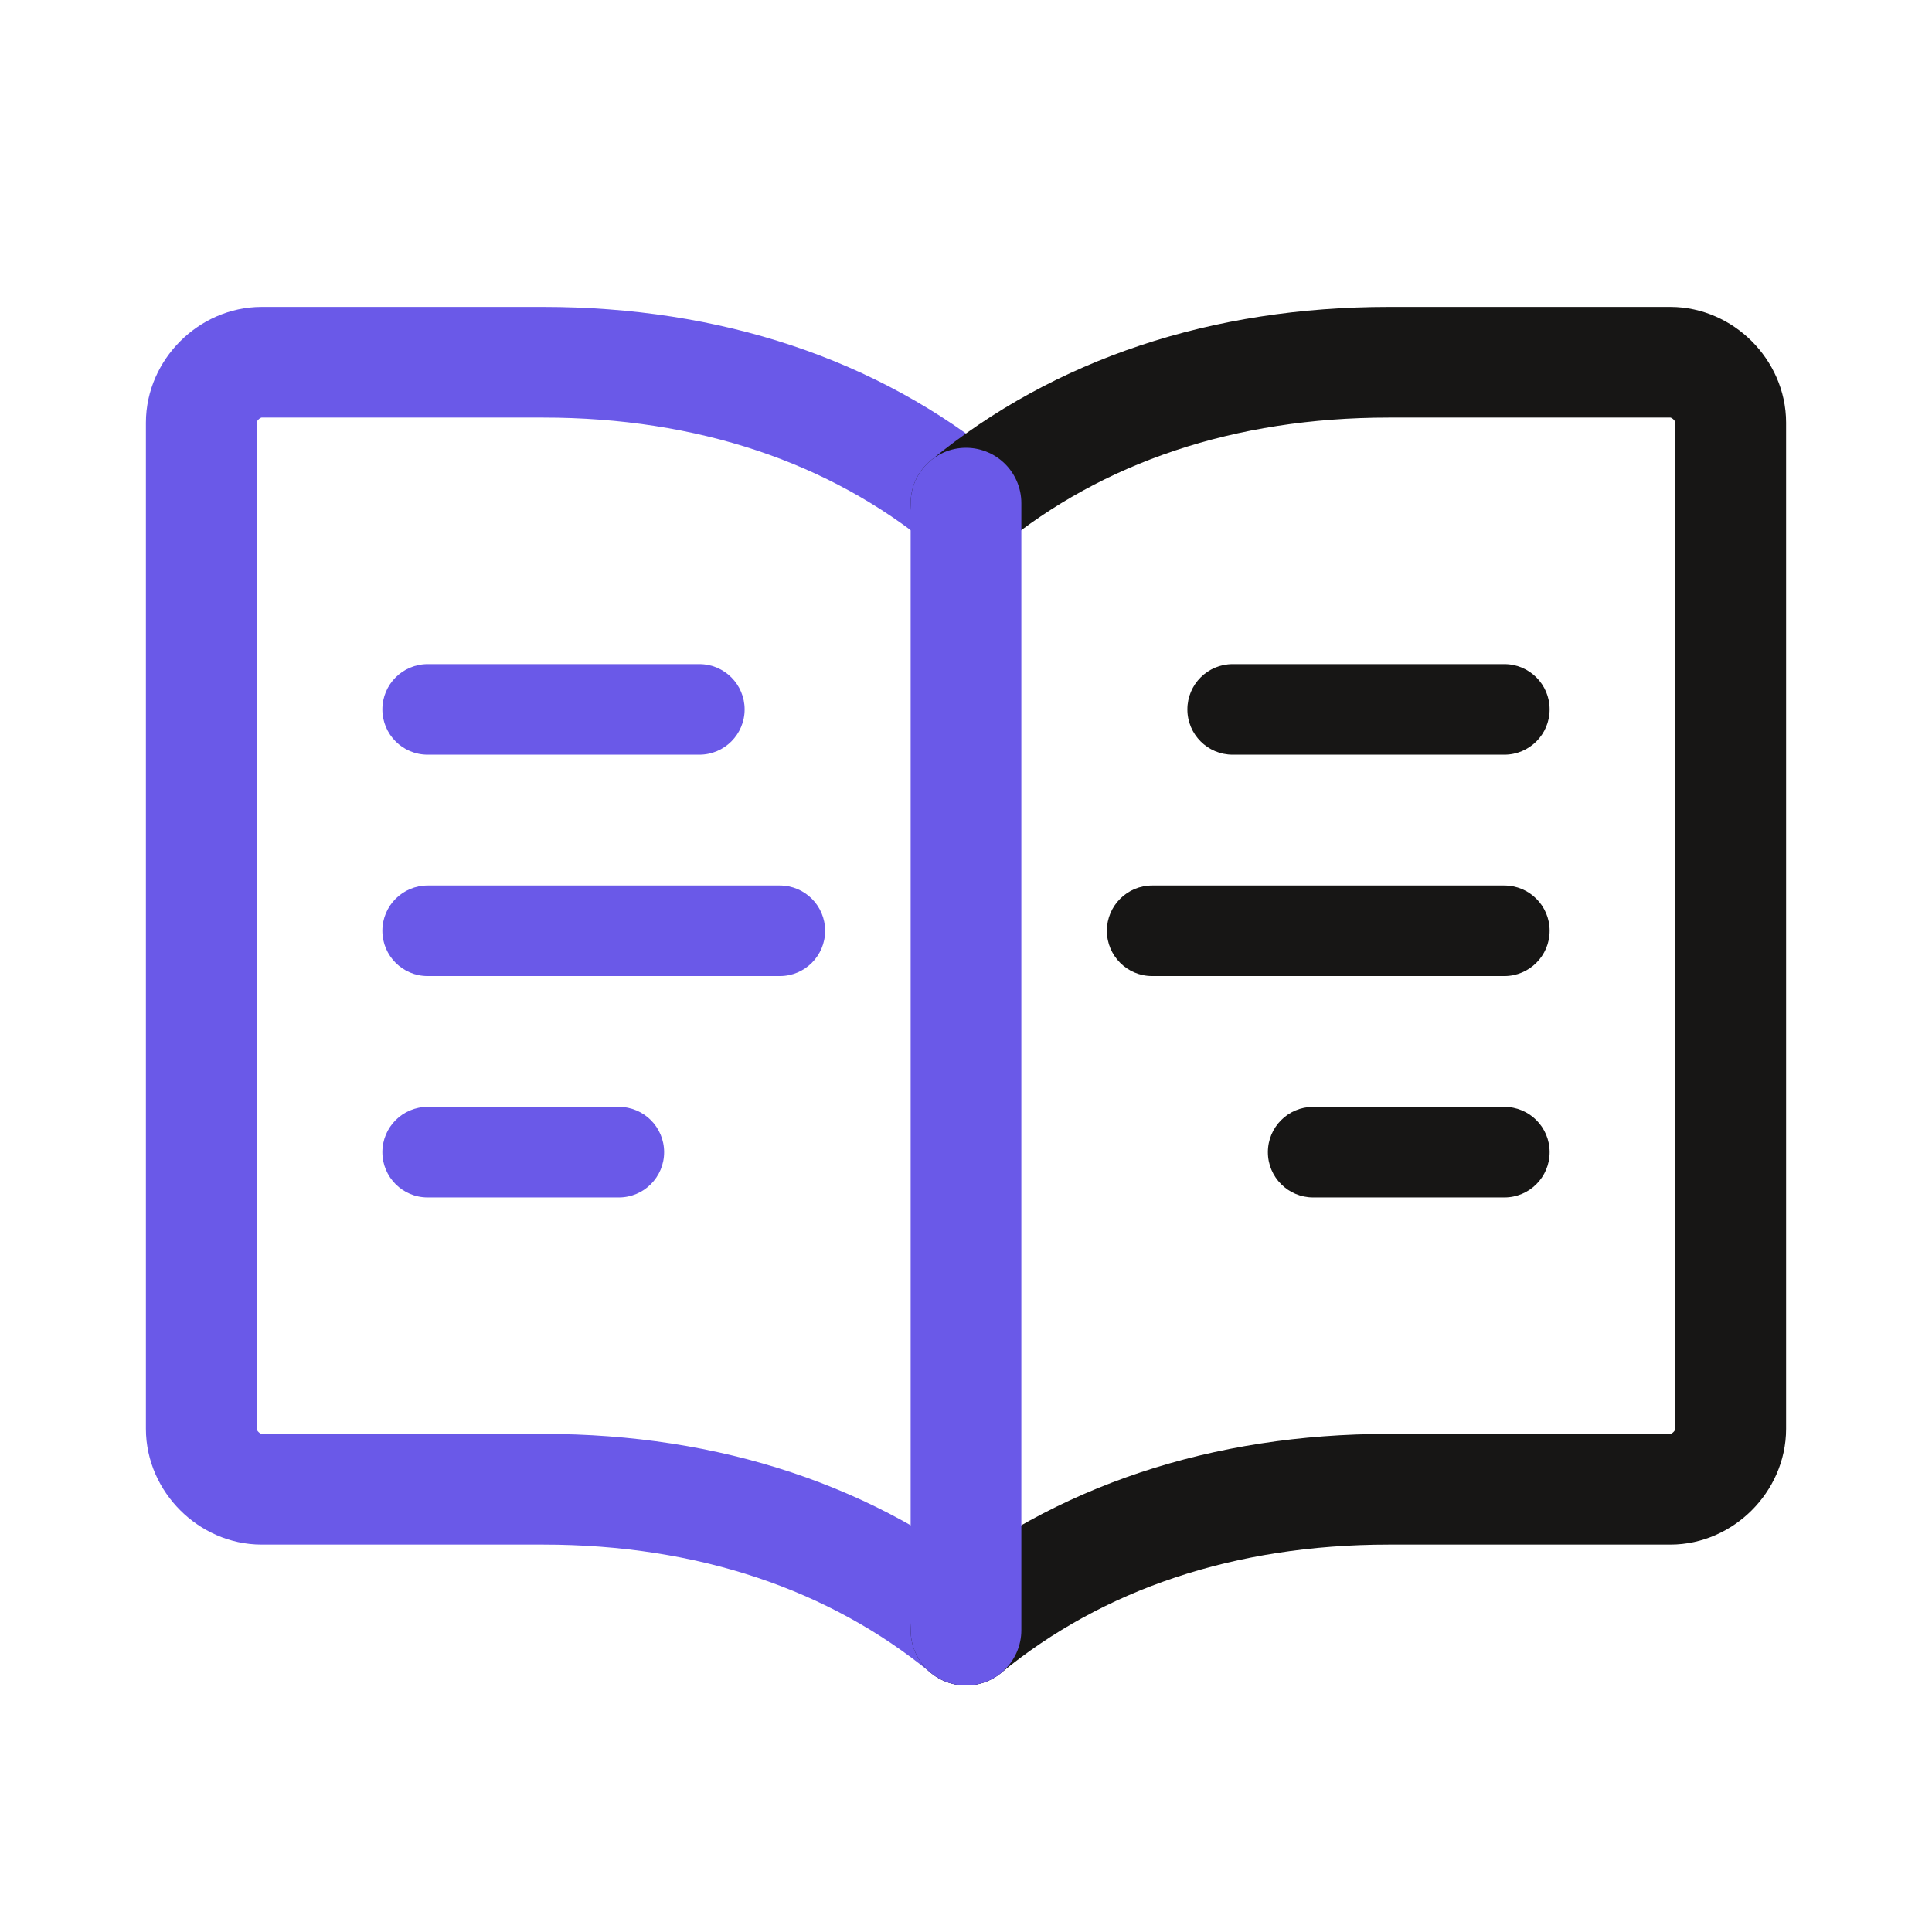
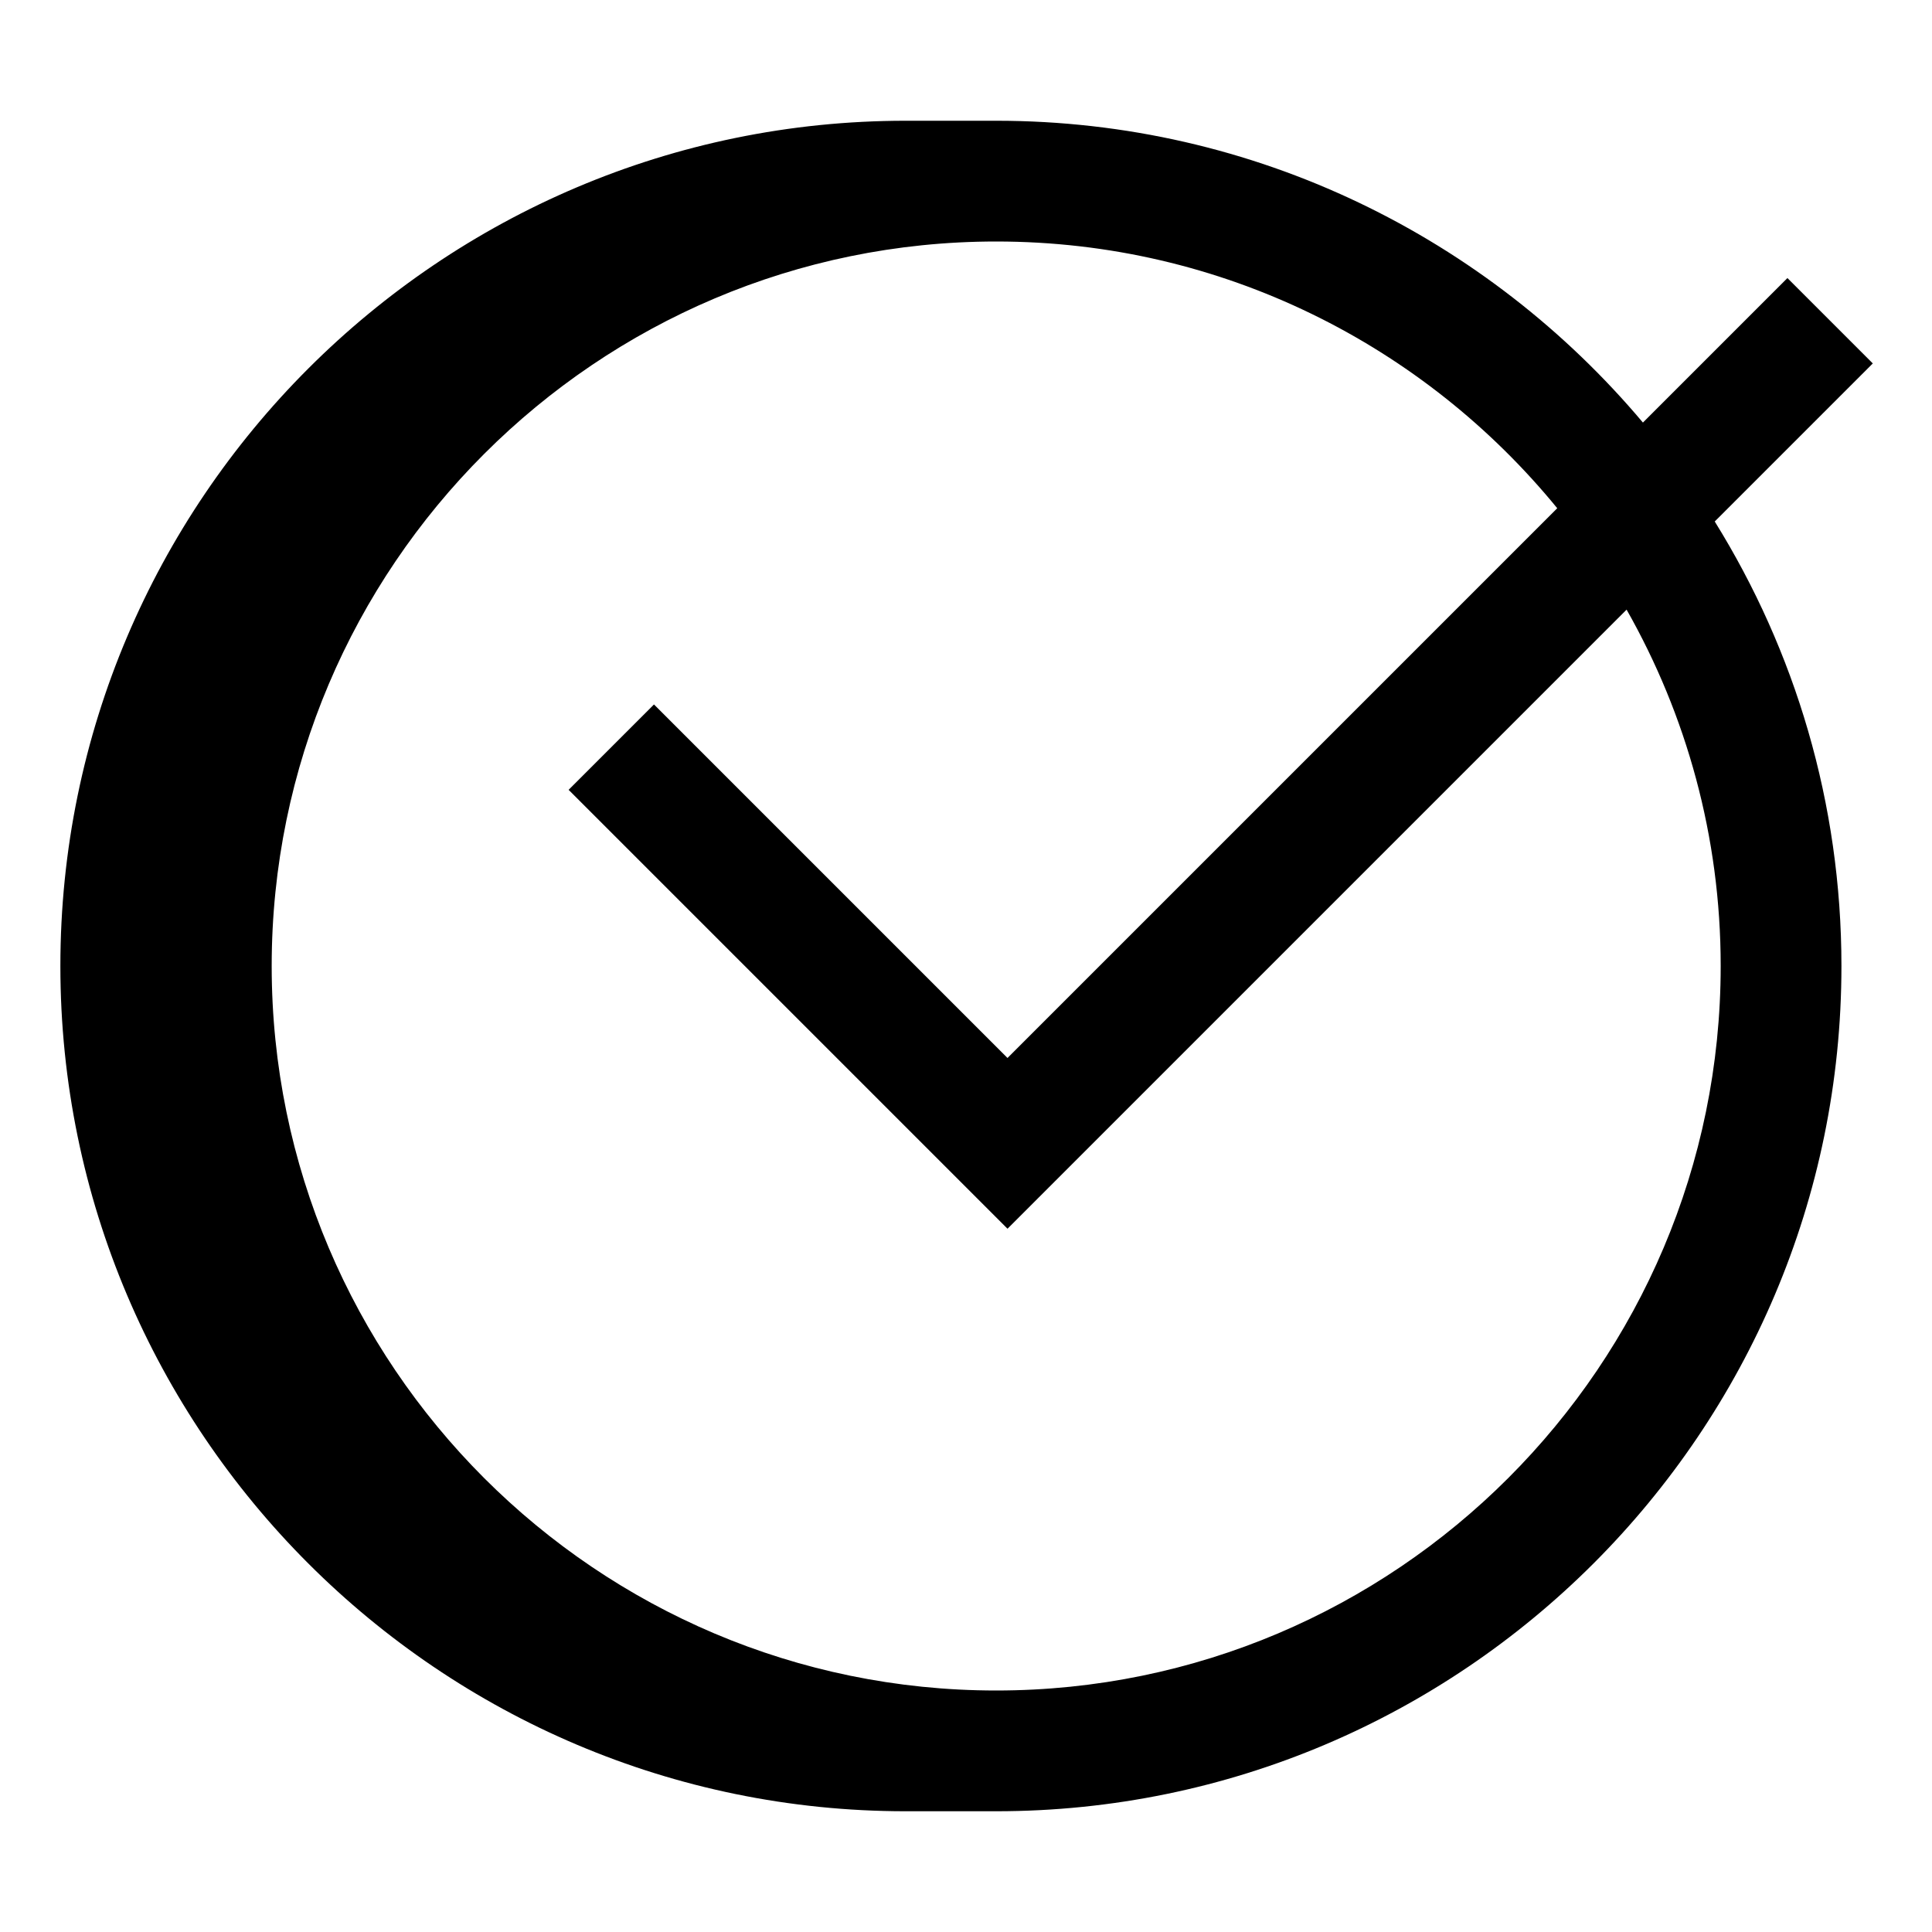
- <svg xmlns="http://www.w3.org/2000/svg" width="1024" height="1024" viewBox="0 0 48 48" fill="none">
-   <path d="M24 12.5C21.2 10.2 17.6 9 13.5 9H6.5C5.7 9 5 9.7 5 10.5V35.5C5 36.3 5.7 37 6.5 37H13.5C17.6 37 21.2 38.2 24 40.5" stroke="#6a59e8" stroke-width="2.75" stroke-linecap="round" stroke-linejoin="round" />
-   <path d="M24 12.5C26.8 10.2 30.4 9 34.5 9H41.5C42.3 9 43 9.7 43 10.5V35.5C43 36.3 42.3 37 41.5 37H34.5C30.4 37 26.8 38.2 24 40.5" stroke="#171615" stroke-width="2.75" stroke-linecap="round" stroke-linejoin="round" />
-   <path d="M24 12.5V40.5" stroke="#6a59e8" stroke-width="2.75" stroke-linecap="round" />
-   <rect x="9.5" y="16.5" width="9" height="2.25" rx="1.125" fill="#6a59e8" />
-   <rect x="9.5" y="22" width="11" height="2.25" rx="1.125" fill="#6a59e8" />
-   <rect x="9.5" y="27.5" width="7" height="2.25" rx="1.125" fill="#6a59e8" />
-   <rect x="29.5" y="16.5" width="9" height="2.25" rx="1.125" fill="#171615" />
-   <rect x="27.5" y="22" width="11" height="2.25" rx="1.125" fill="#171615" />
-   <rect x="31.5" y="27.5" width="7" height="2.25" rx="1.125" fill="#171615" />
+ <svg xmlns="http://www.w3.org/2000/svg" x="0px" y="0px" width="512" height="512" viewBox="0 0 64 64">
+   <path d="M 30 4 C 14.561 4 2 16.561 2 32 C 2 47.439 14.561 60 30 60 L 33 60 C 48.439 60 61 47.439 61 32 C 61 26.601 59.461 21.556 56.803 17.275 L 62.039 12.039 L 59.211 9.211 L 54.424 13.998 C 49.283 7.89 41.589 4 33 4 L 30 4 z M 33 8 C 40.486 8 47.181 11.447 51.586 16.836 L 33.375 35.047 L 21.664 23.336 L 18.836 26.164 L 33.375 40.703 L 53.883 20.195 C 55.863 23.684 57 27.71 57 32 C 57 45.234 46.233 56 33 56 C 19.767 56 9 45.234 9 32 C 9 18.766 19.767 8 33 8 z" />
</svg>
